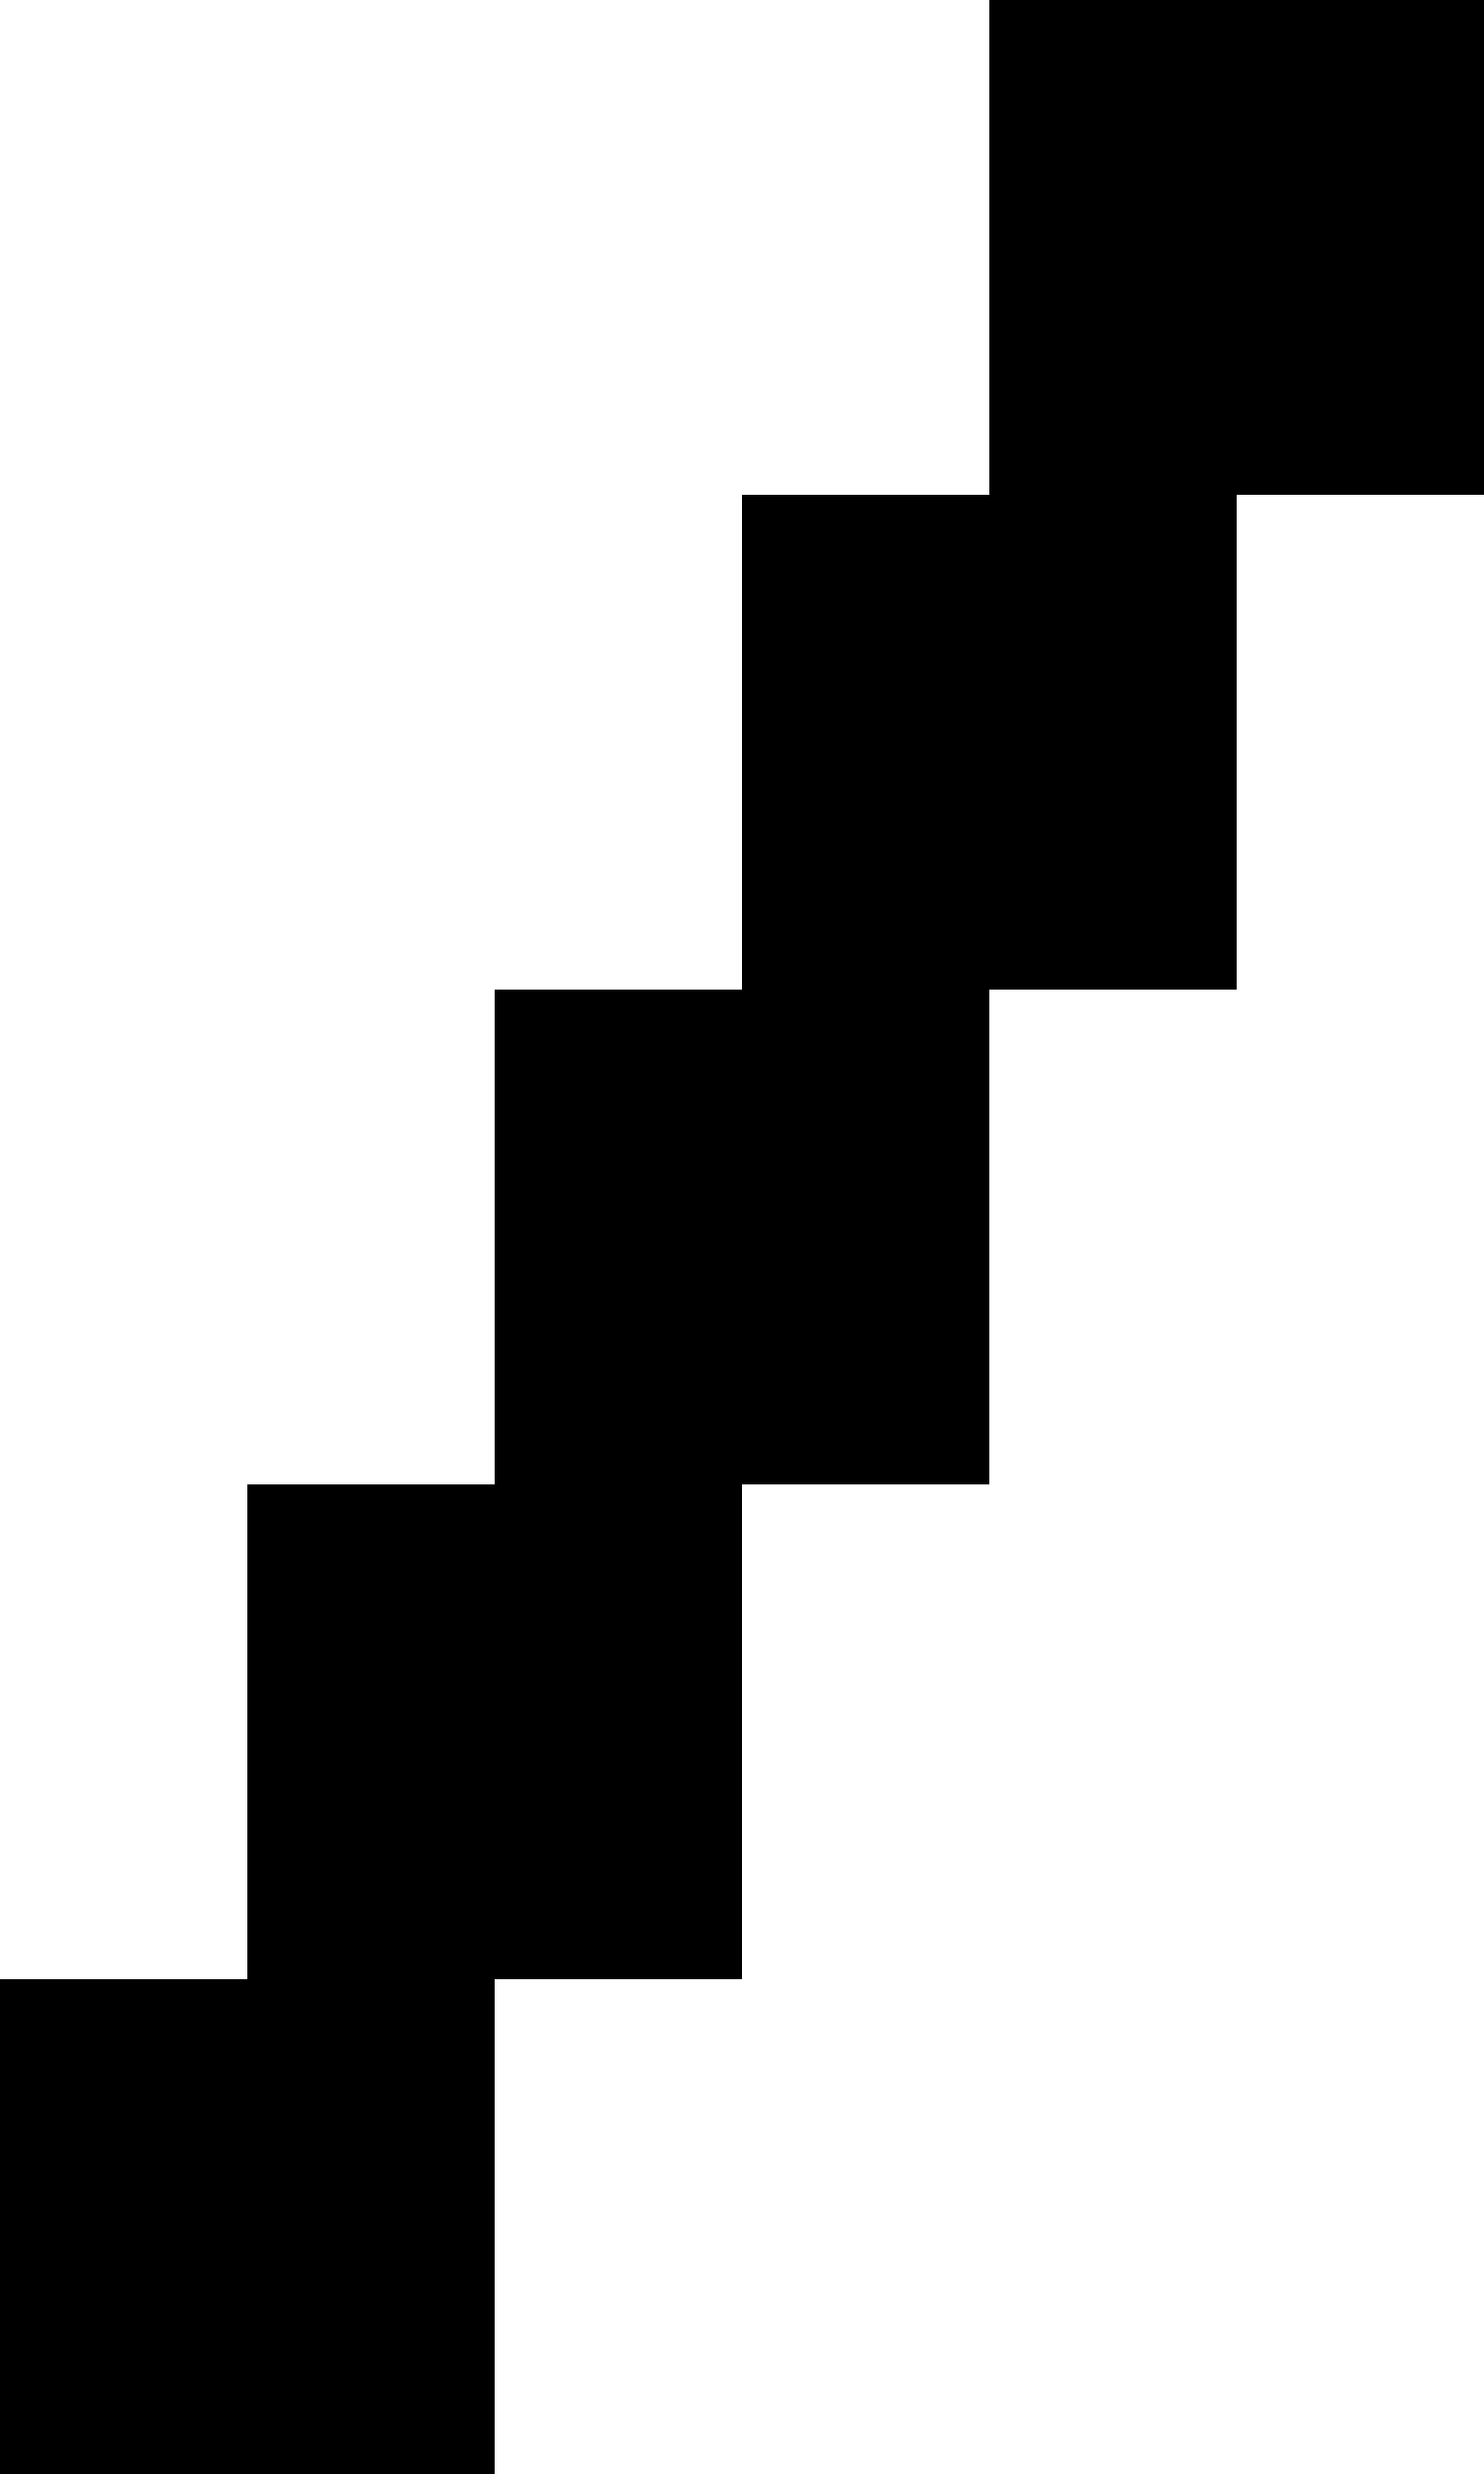
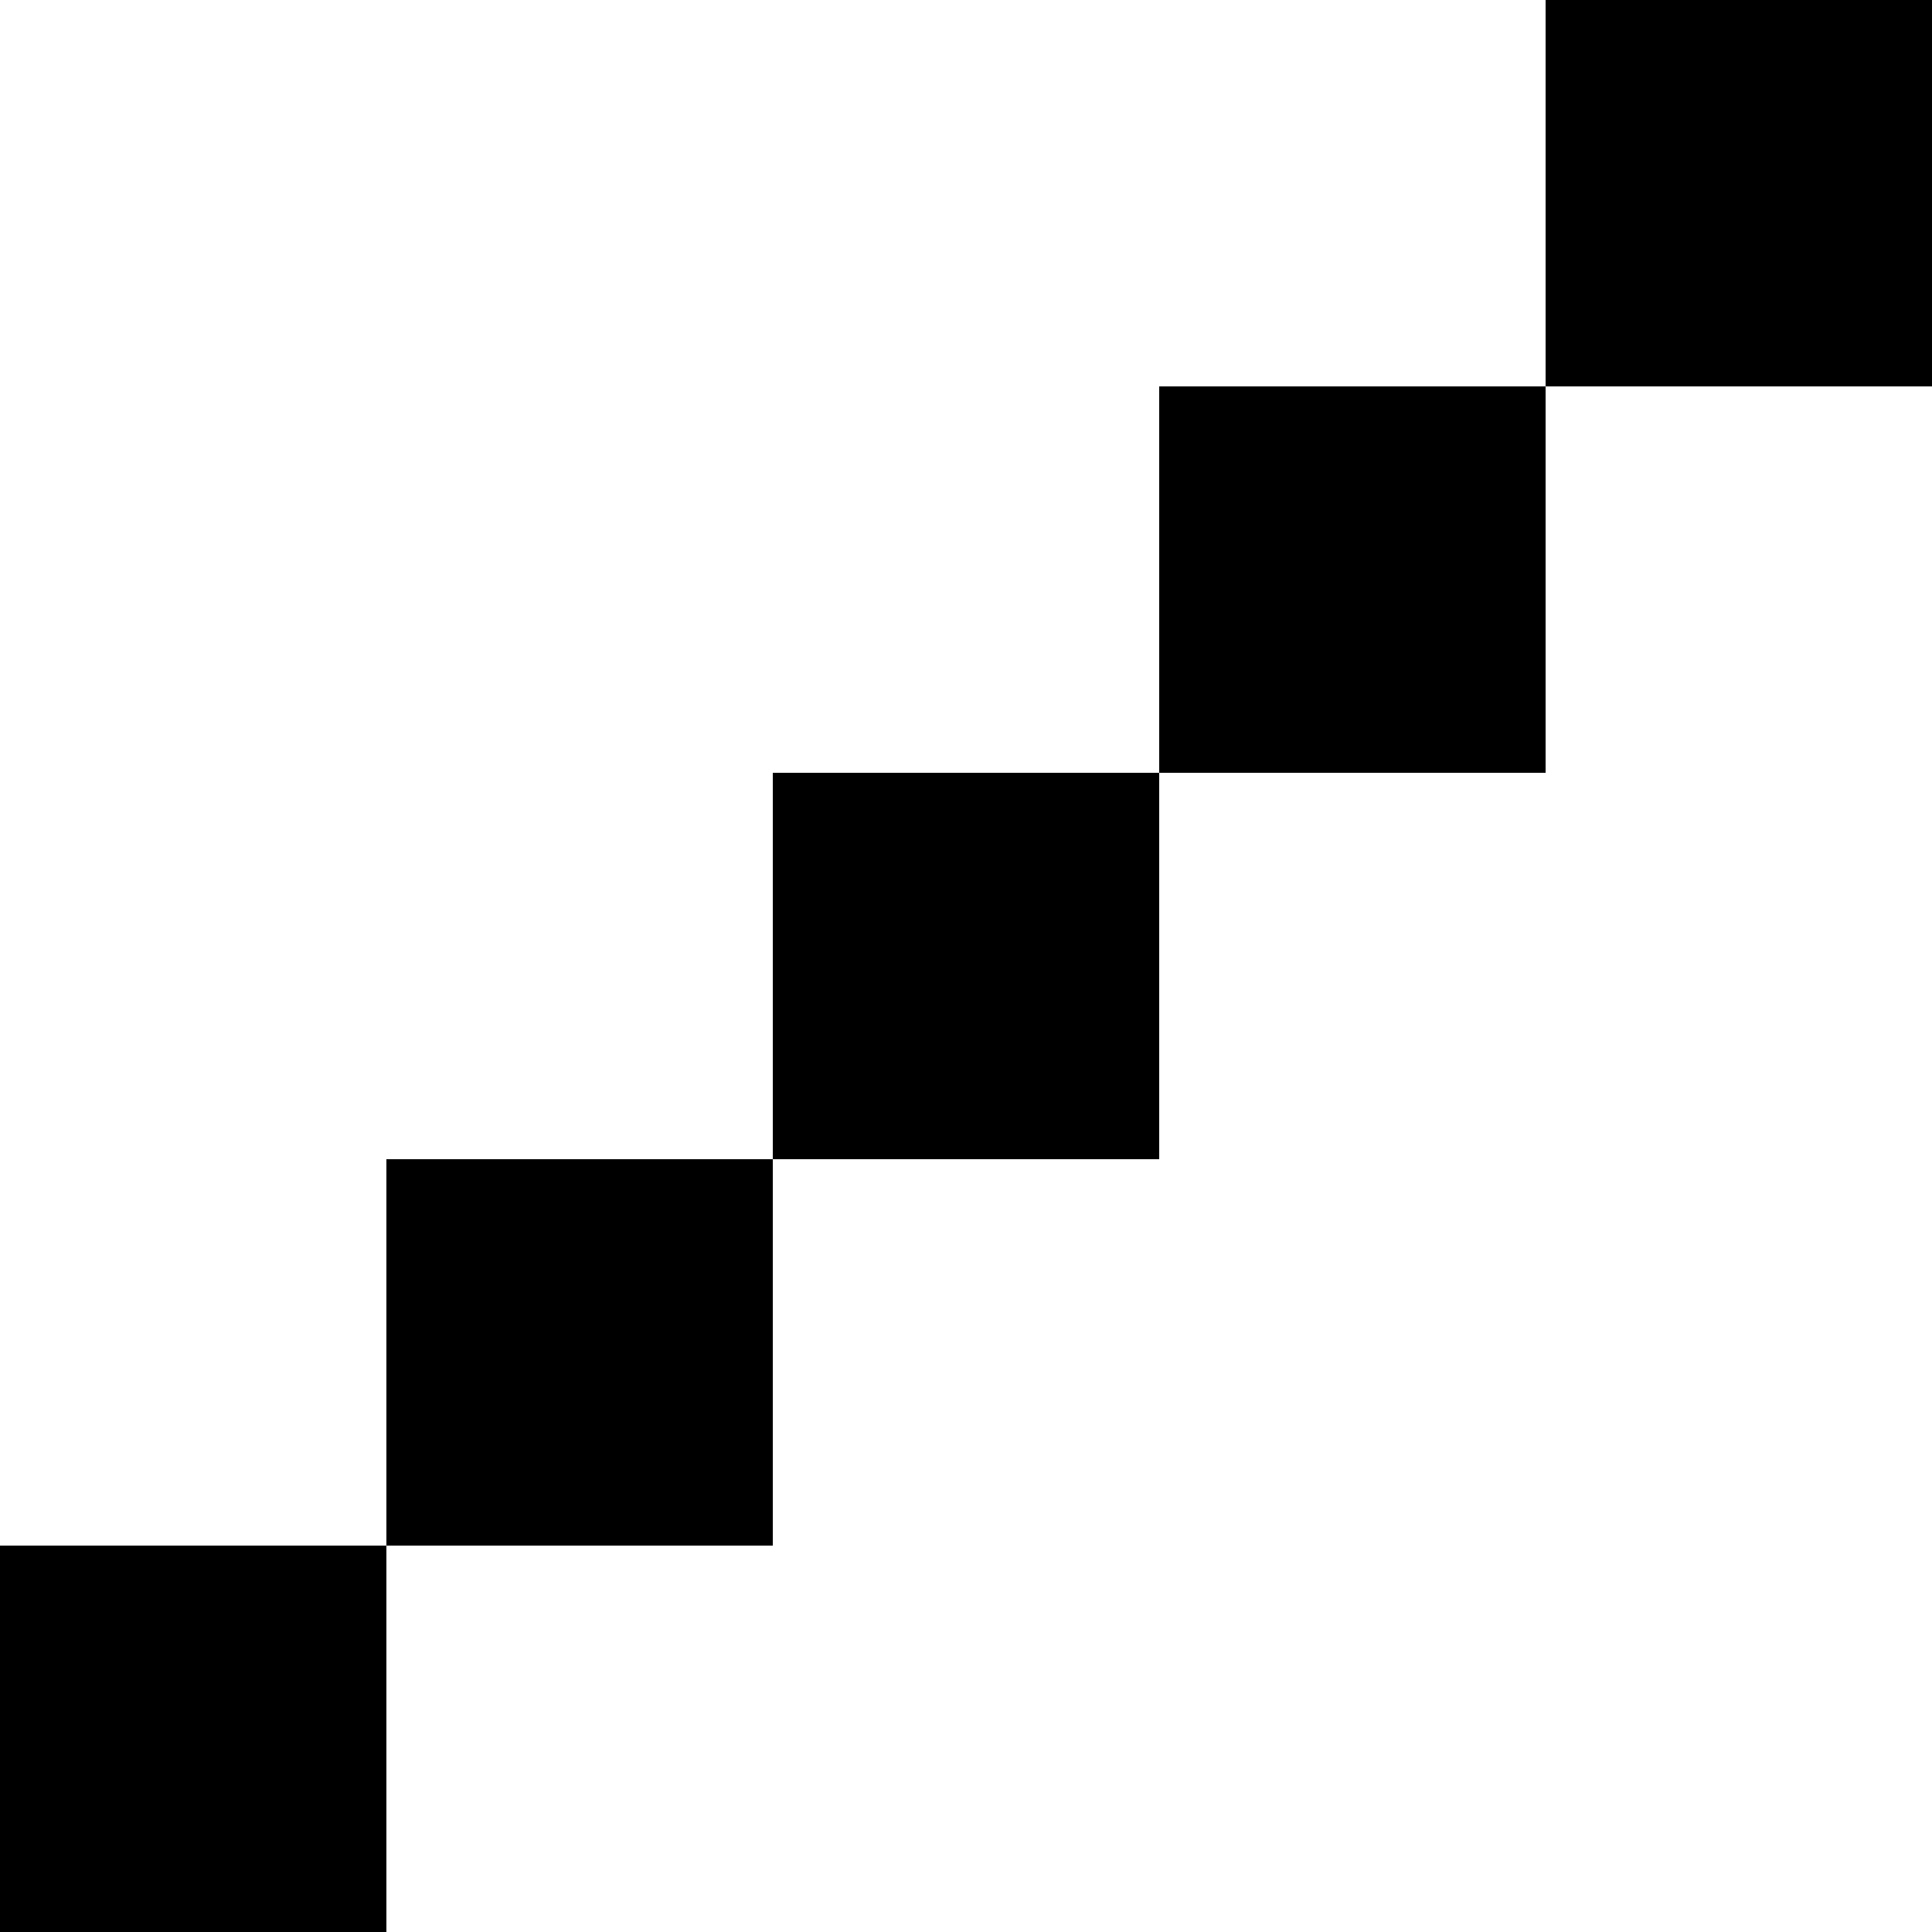
- <svg xmlns="http://www.w3.org/2000/svg" viewBox="0 0 12 20">
-   <g id="a" />
-   <g id="b">
-     <g id="c">
-       <polygon points="10 0 8 0 8 2 8 4 6 4 6 6 6 8 4 8 4 10 4 12 2 12 2 14 2 16 0 16 0 18 0 20 2 20 4 20 4 18 4 16 6 16 6 14 6 12 8 12 8 10 8 8 10 8 10 6 10 4 12 4 12 2 12 0 10 0" />
-     </g>
+ <svg xmlns="http://www.w3.org/2000/svg" id="Layer_2" data-name="Layer 2" viewBox="0 0 15 15">
+   <defs>
+     <style>
+       .cls-1 {
+         fill: currentColor;
+       }
+     </style>
+   </defs>
+   <g id="Layer_1-2" data-name="Layer 1">
+     <rect class="cls-1" x="12" width="3" height="3" />
+     <rect class="cls-1" x="9" y="3" width="3" height="3" />
+     <rect class="cls-1" x="6" y="6" width="3" height="3" />
+     <rect class="cls-1" x="3" y="9" width="3" height="3" />
+     <rect class="cls-1" y="12" width="3" height="3" />
  </g>
</svg>
